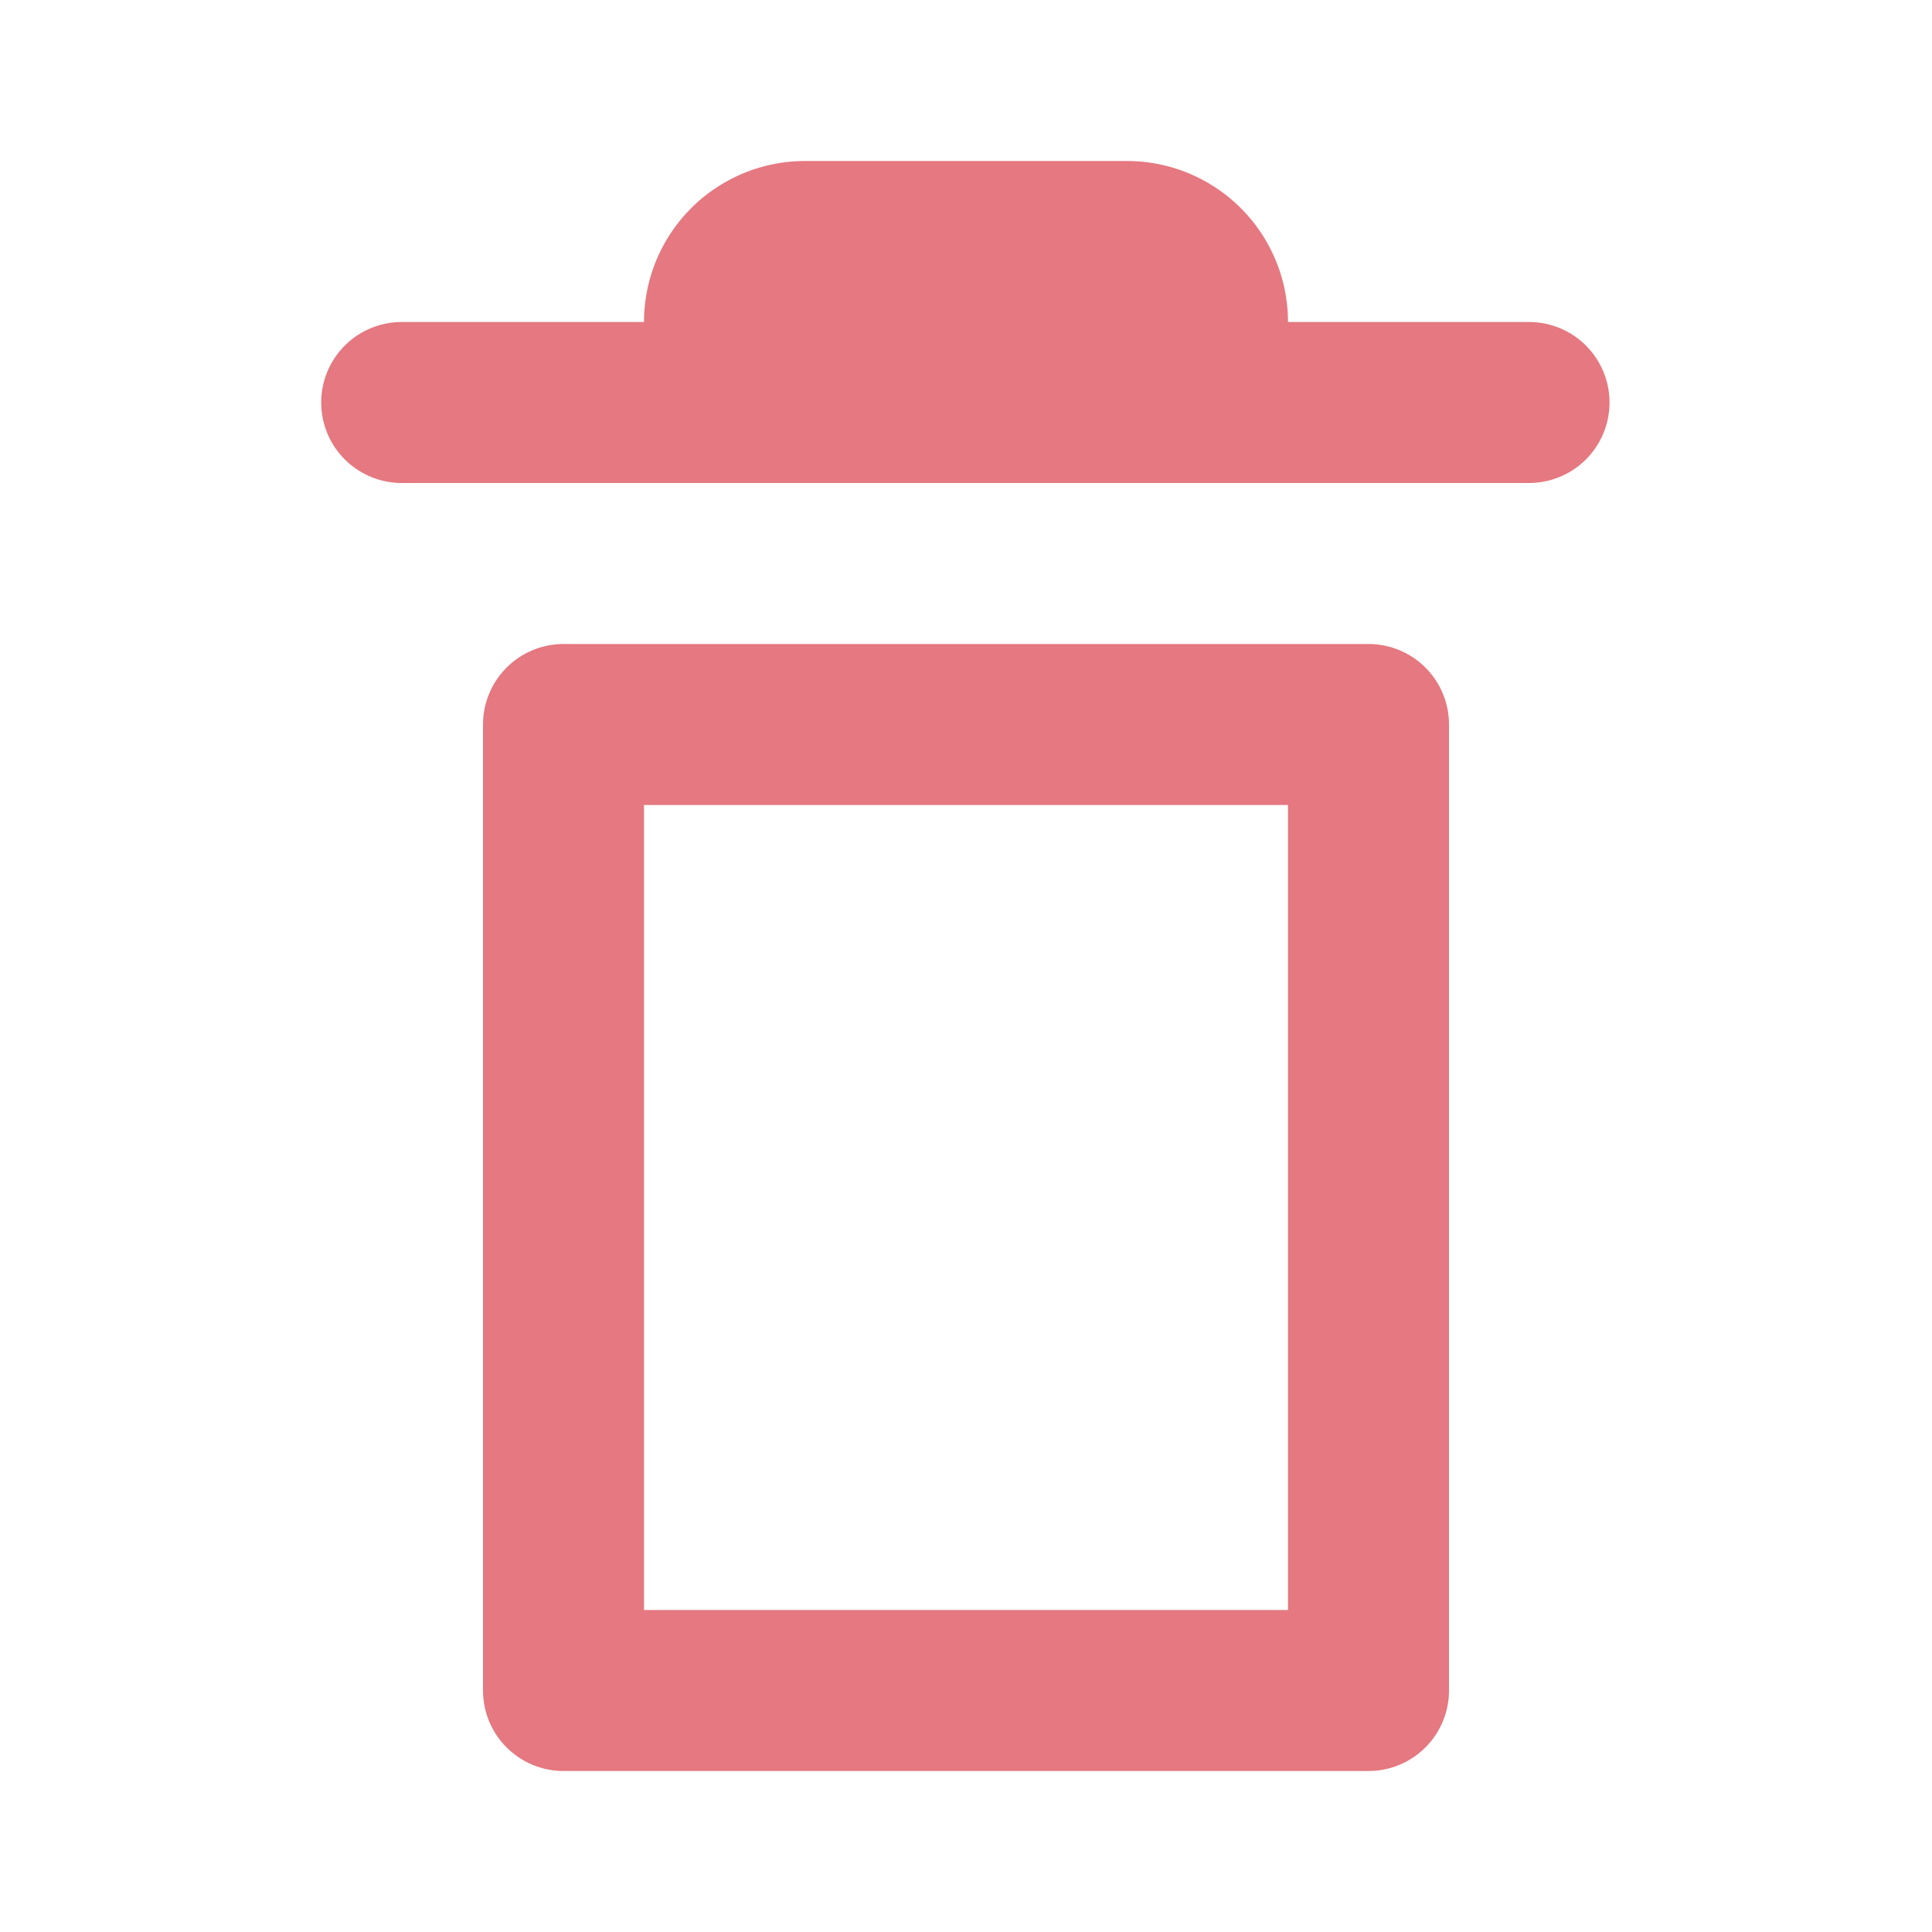
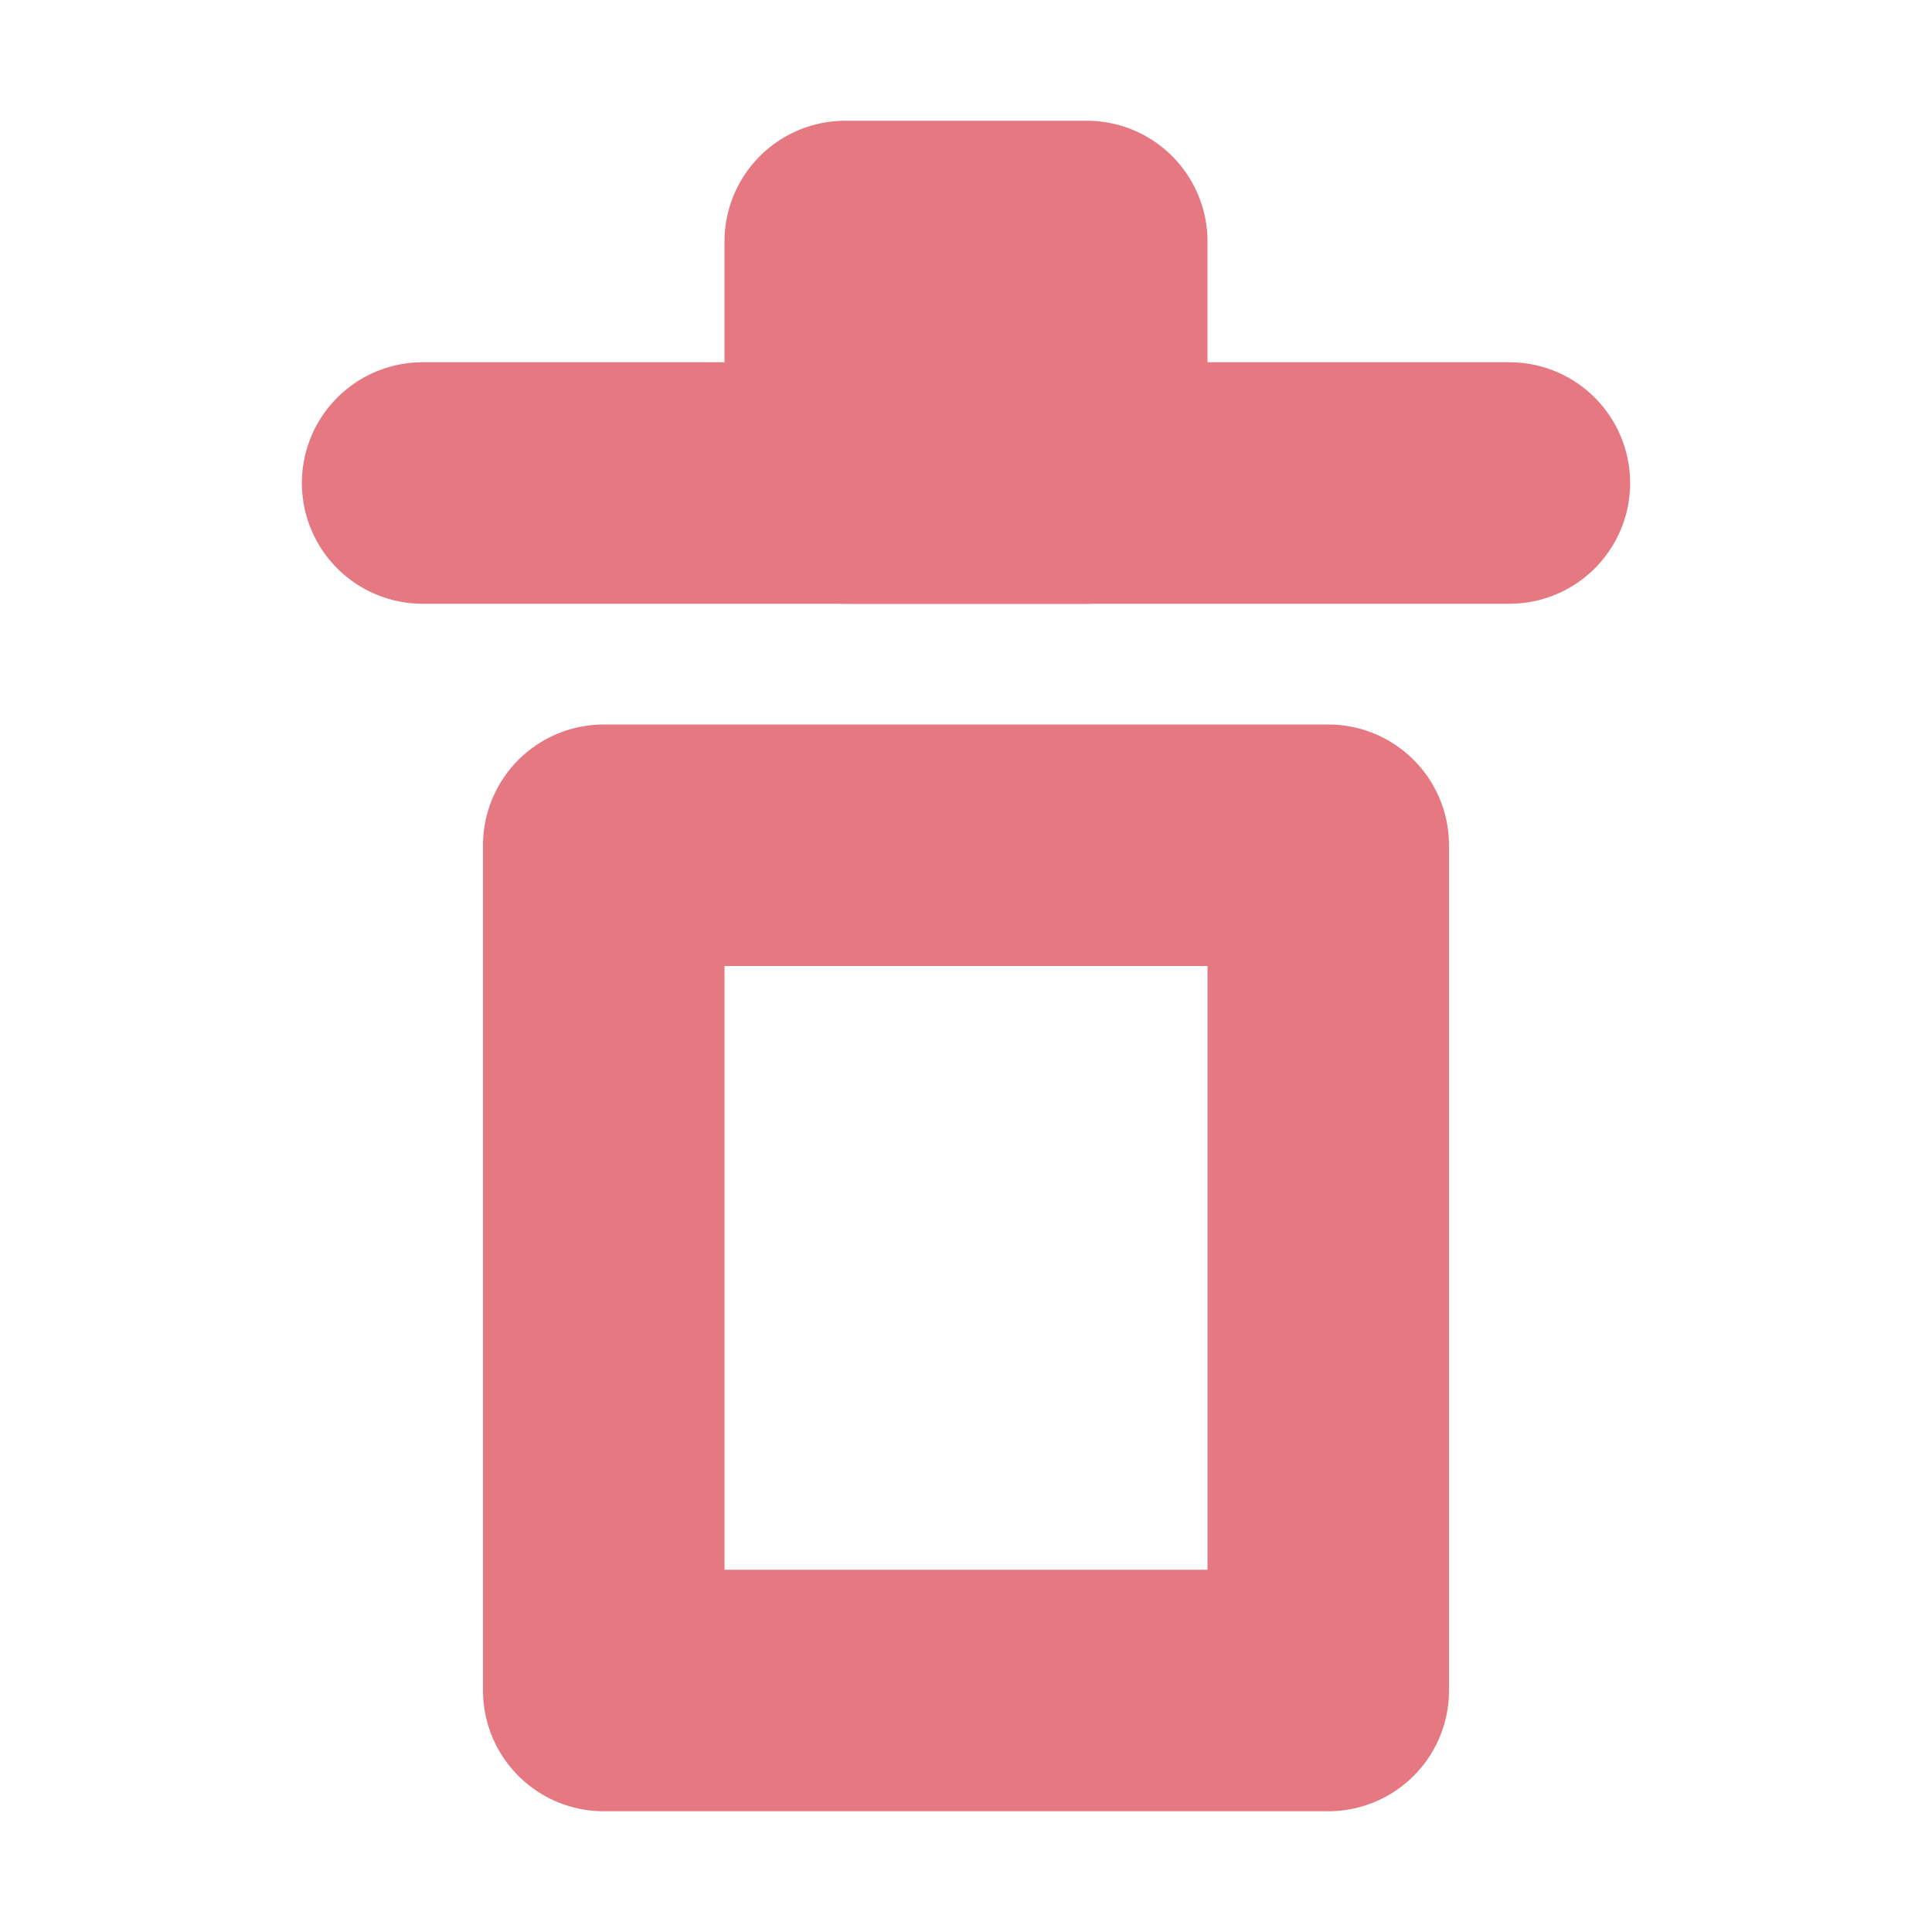
- <svg xmlns="http://www.w3.org/2000/svg" width="12px" height="12px" viewBox="0 0 12 12" version="1.1">
-   <g id="icon/trash" stroke="none" stroke-width="1" fill="none" fill-rule="evenodd">
-     <polygon id="Rectangle" stroke="#E57880" stroke-linejoin="round" points="3.5 4.5 8.5 4.5 8.5 10.5 3.5 10.5" />
-     <path d="M2.495,2.5 L9.497,2.5" id="Line" stroke="#E57880" stroke-linecap="round" />
-     <path d="M7,2 L5,2" id="Line-2" stroke="#E57880" stroke-width="2" stroke-linecap="round" />
+ <svg xmlns="http://www.w3.org/2000/svg" width="16" height="16" viewBox="0 0 16 16">
+   <g fill="none" fill-rule="evenodd">
+     <polygon stroke="#E57880" stroke-linejoin="round" stroke-width="2" points="5 7 11 7 11 14 5 14" />
+     <rect width="2" height="2" x="7" y="2" stroke="#E57880" stroke-linejoin="round" stroke-width="2" />
+     <path stroke="#E57880" stroke-linecap="round" stroke-width="2" d="M3.5,4 L12.5,4" />
  </g>
</svg>
